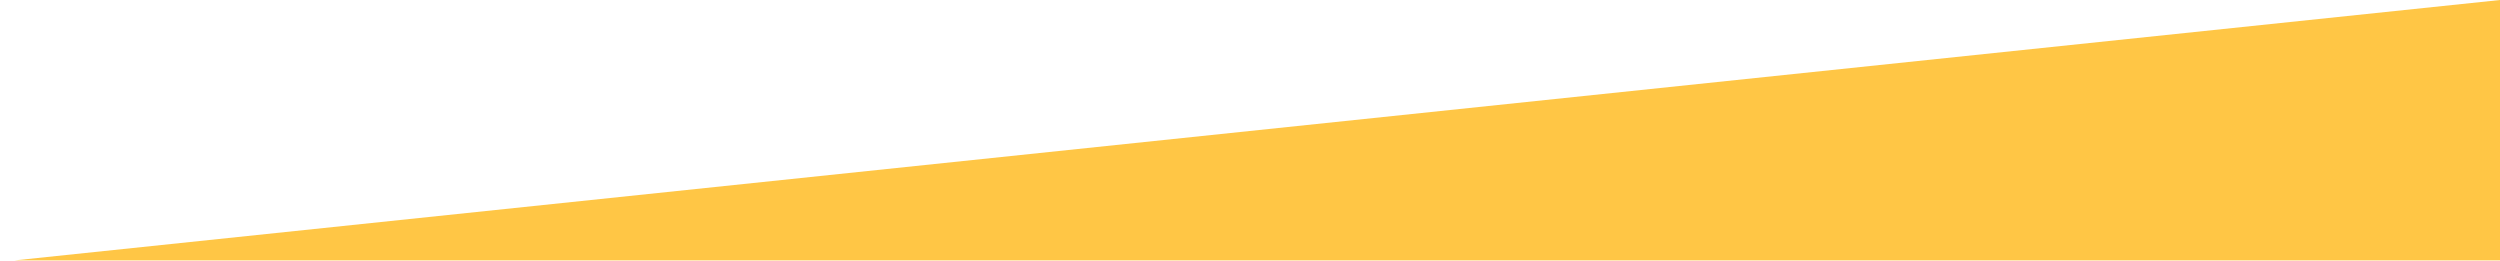
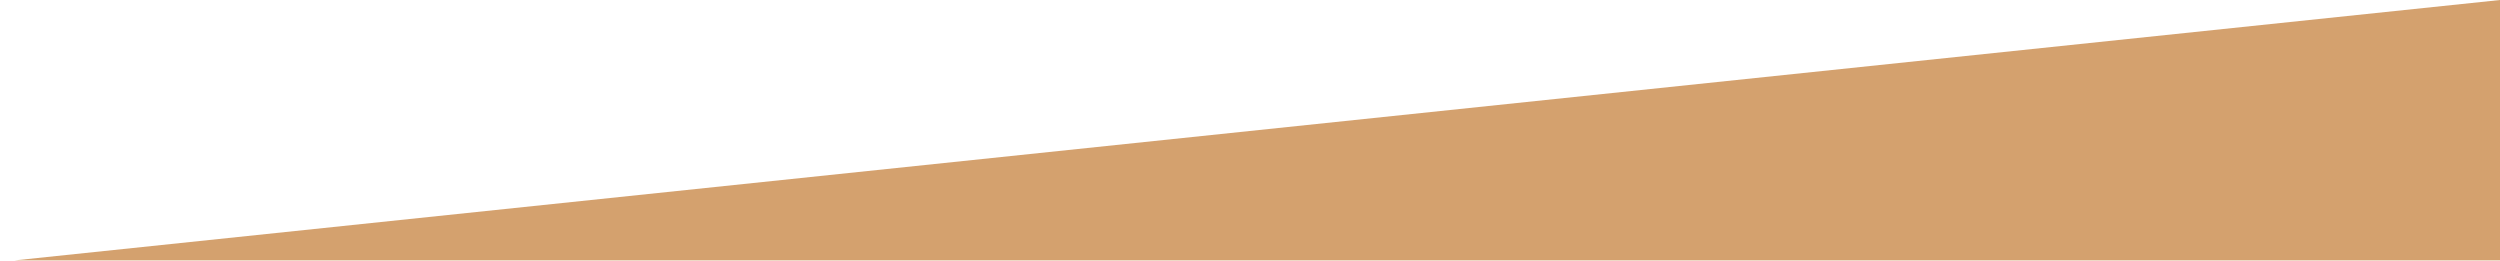
<svg xmlns="http://www.w3.org/2000/svg" version="1.1" x="0px" y="0px" width="1920px" height="200px" viewBox="0 0 1920 200" enable-background="new 0 0 1920 200" xml:space="preserve">
  <g id="Layer_2">
</g>
  <g id="Layer_1">
-     <polygon fill="#ffc645" points="1920,0 1920,200 10.981,200  " />
+     <polygon fill="#D4A16E" points="1920,0 1920,200 10.981,200  " />
  </g>
</svg>
